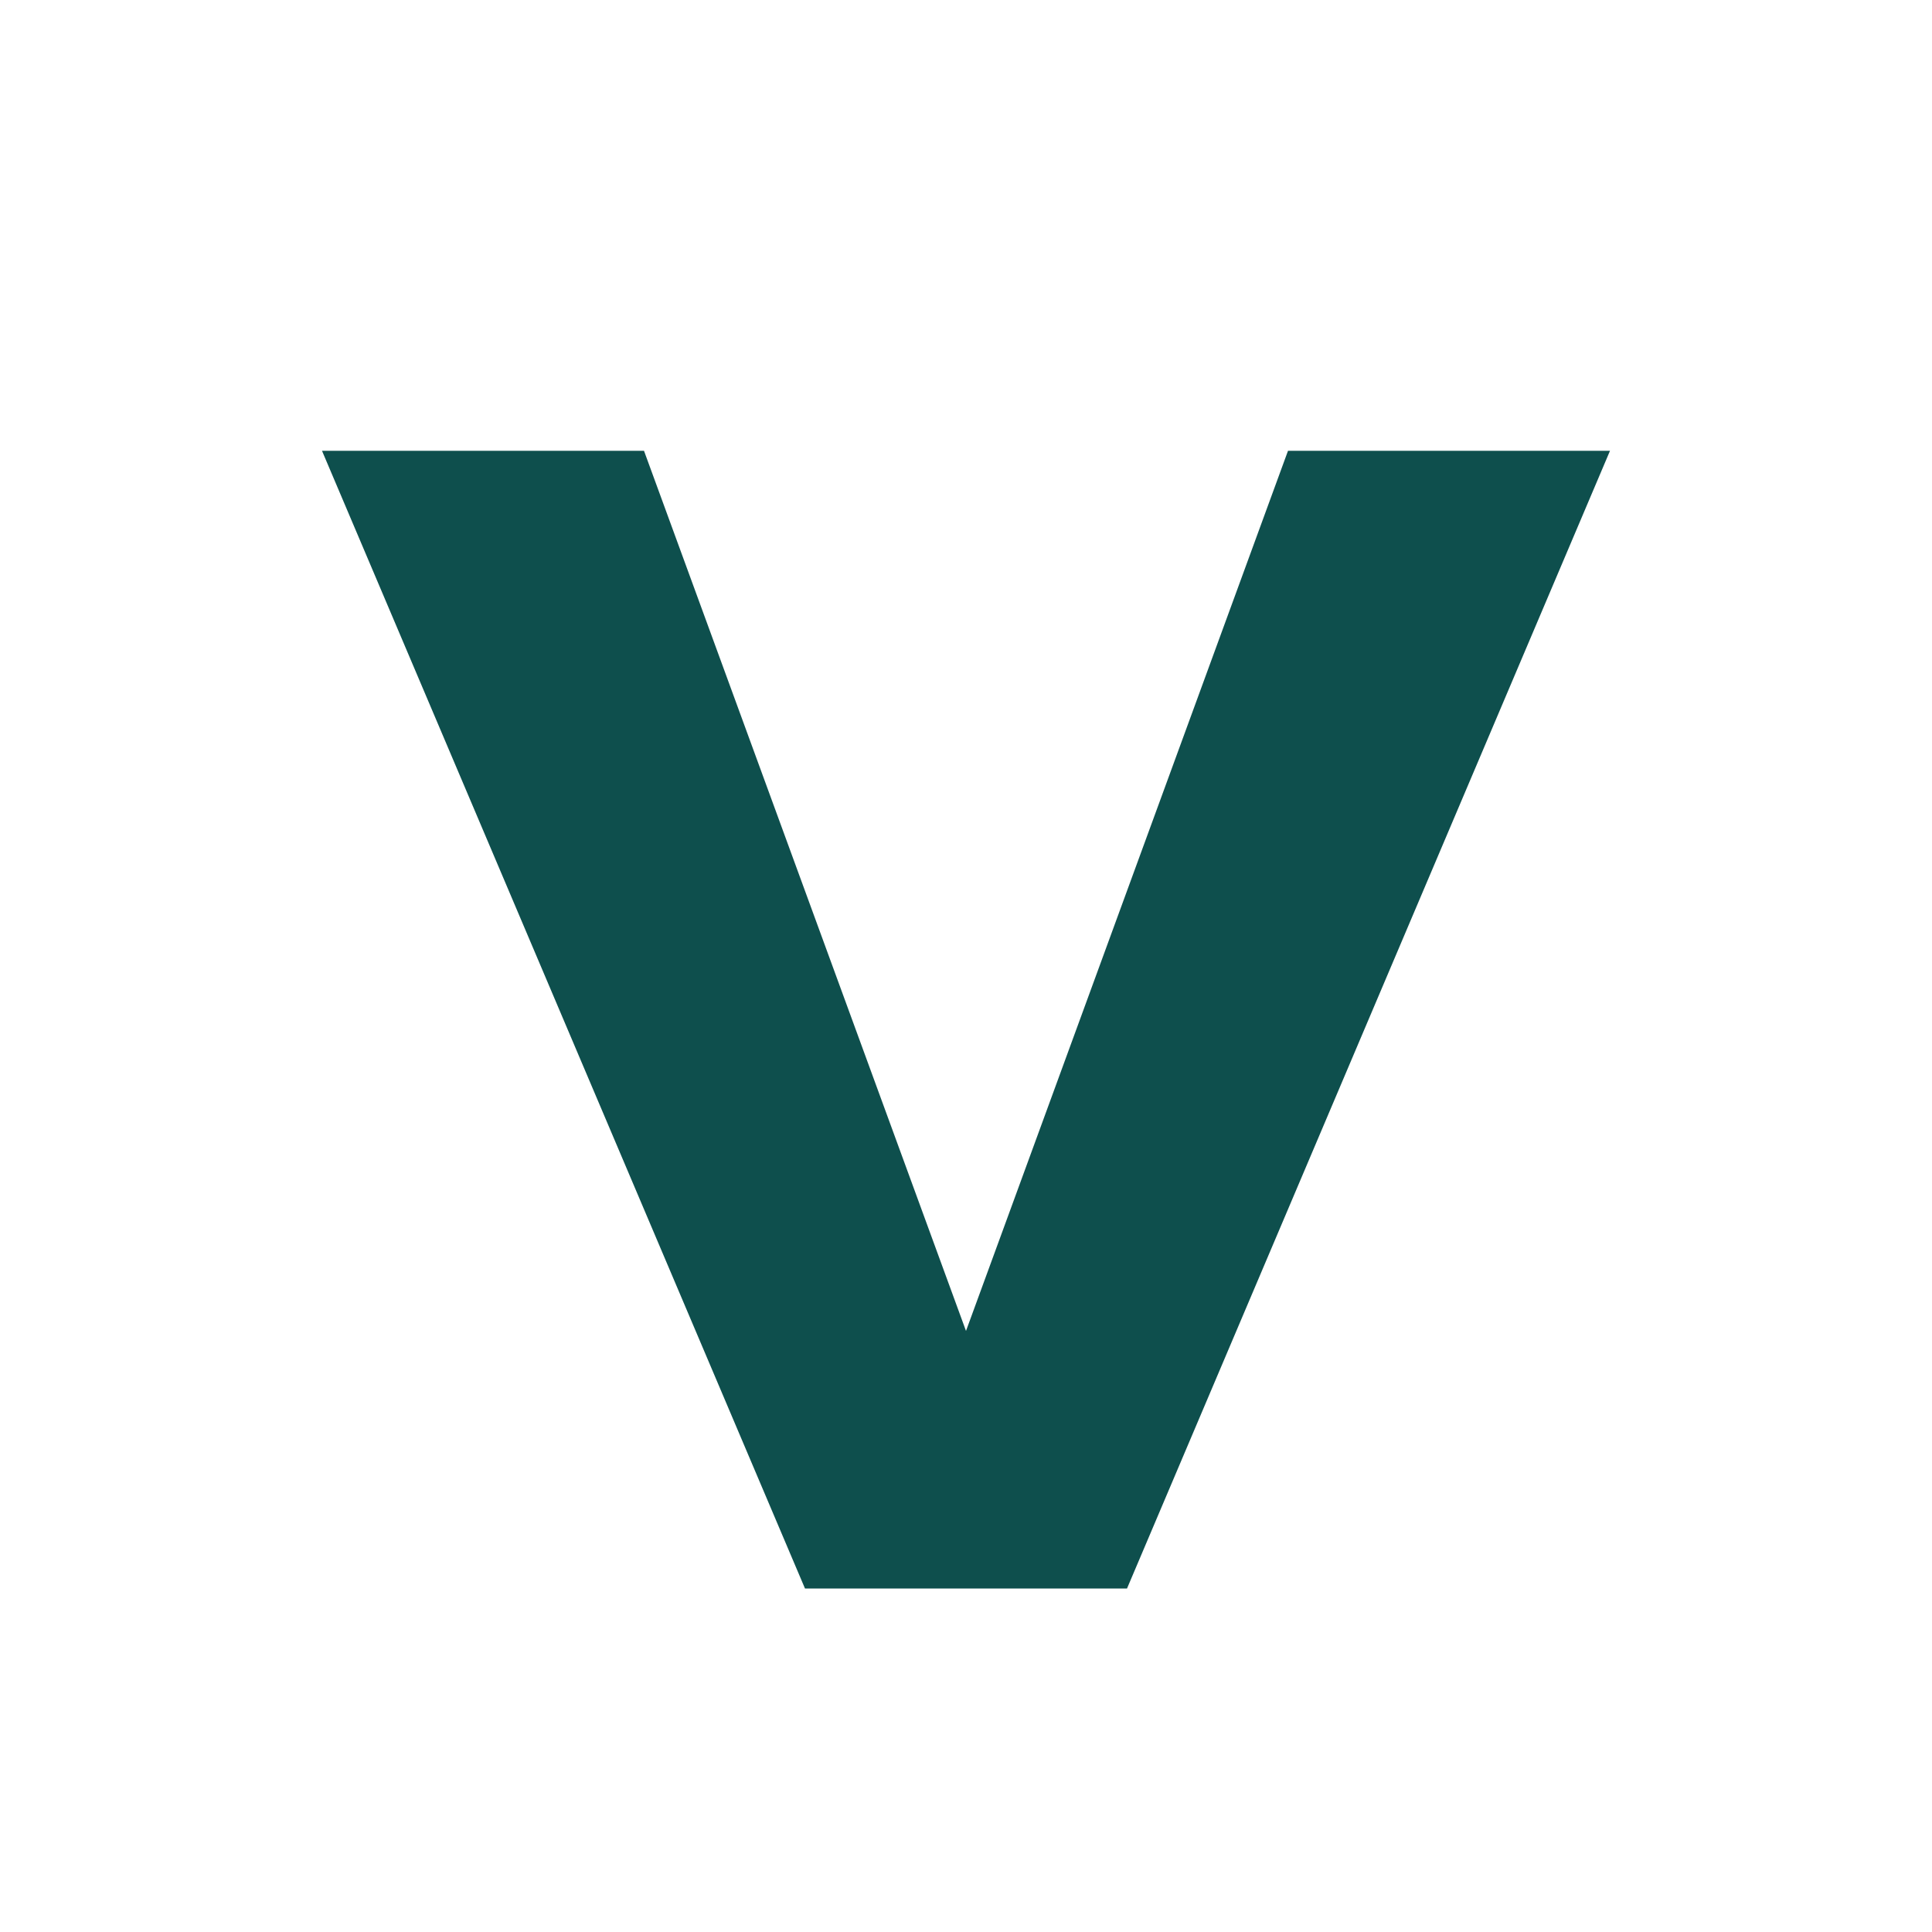
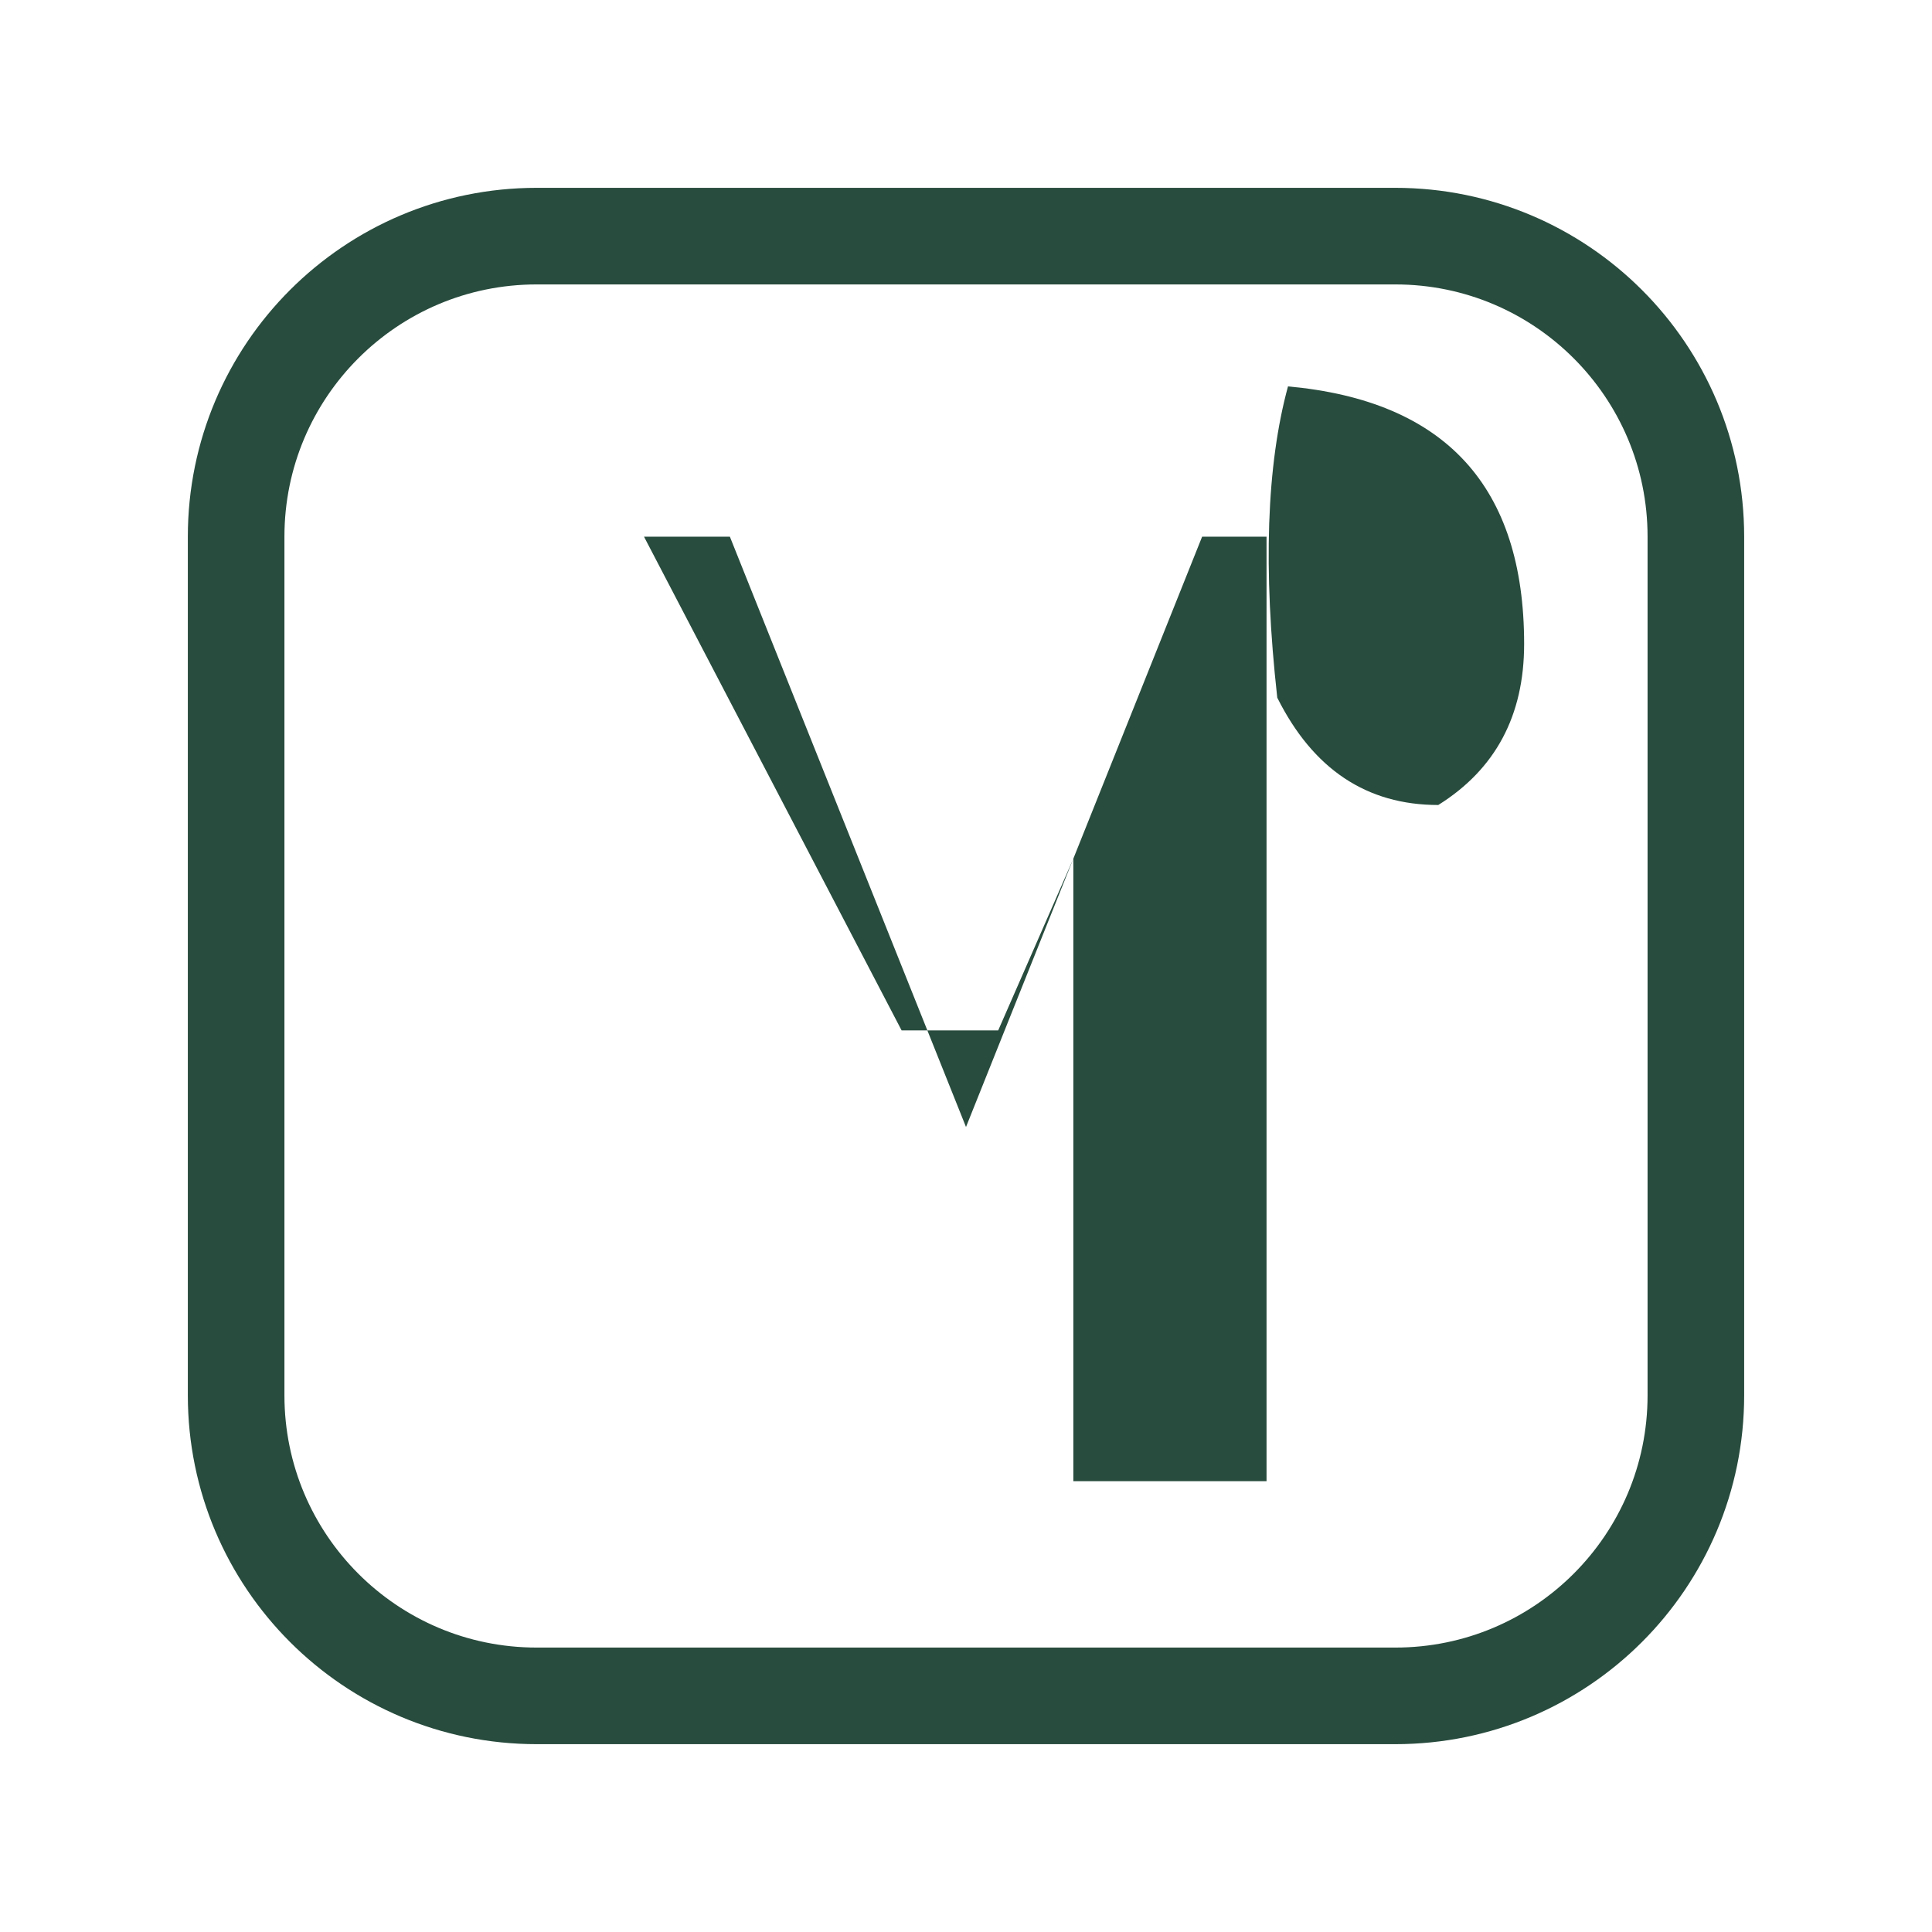
<svg xmlns="http://www.w3.org/2000/svg" viewBox="0 0 180 180" fill="none">
  <rect width="180" height="180" fill="#FFFFFF" />
-   <path d="M30 42 L60 42 L90 124 L120 42 L150 42 L105 148 L75 148 Z" fill="#0E4F4D" />
+   <rect x="22" y="22" width="136" height="136" rx="28" stroke="#284C3E" stroke-width="9" fill="white" />
+   <path d="M48 50 L68 50 L90 105 L112 50 L118 50 L118 138 L100 138 L100 80 L93 96 L84 96 L60 50 Z" fill="#284C3E" />
+   <path d="M120 36 Q142 38 142 60 Q142 70 134 75 Q124 75 119 65 Q117 47 120 36 Z" fill="#284C3E" />
</svg>
